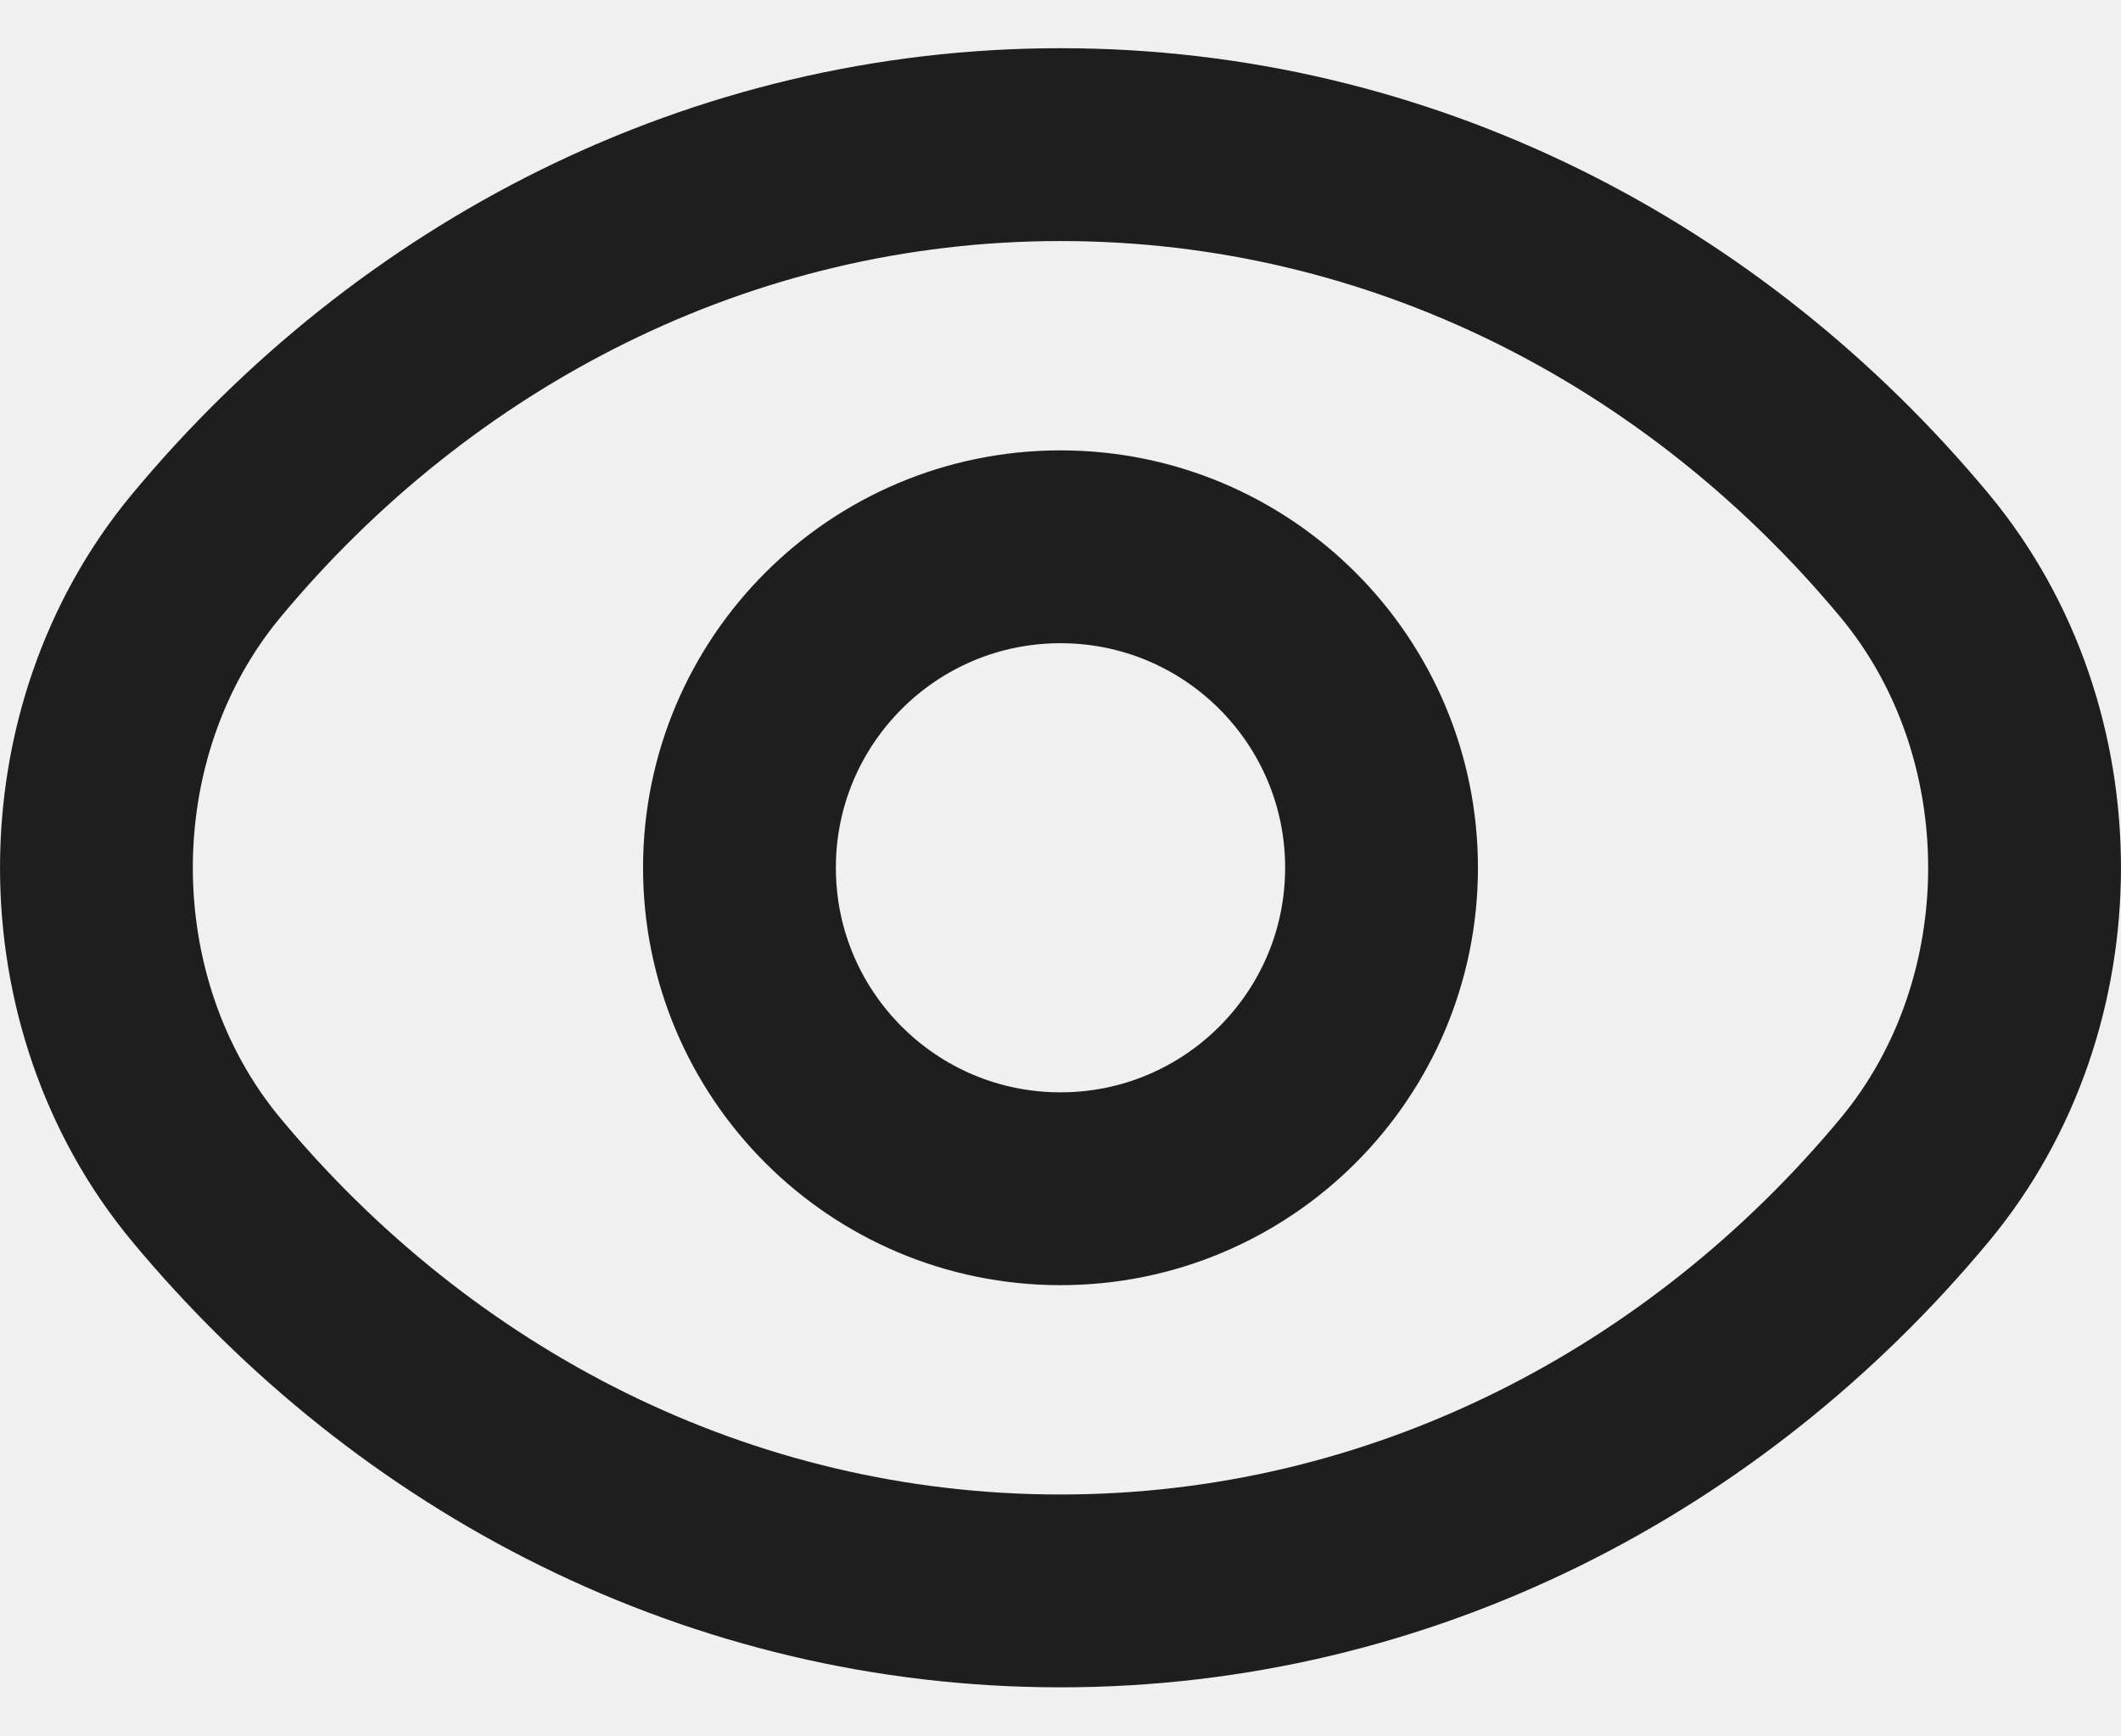
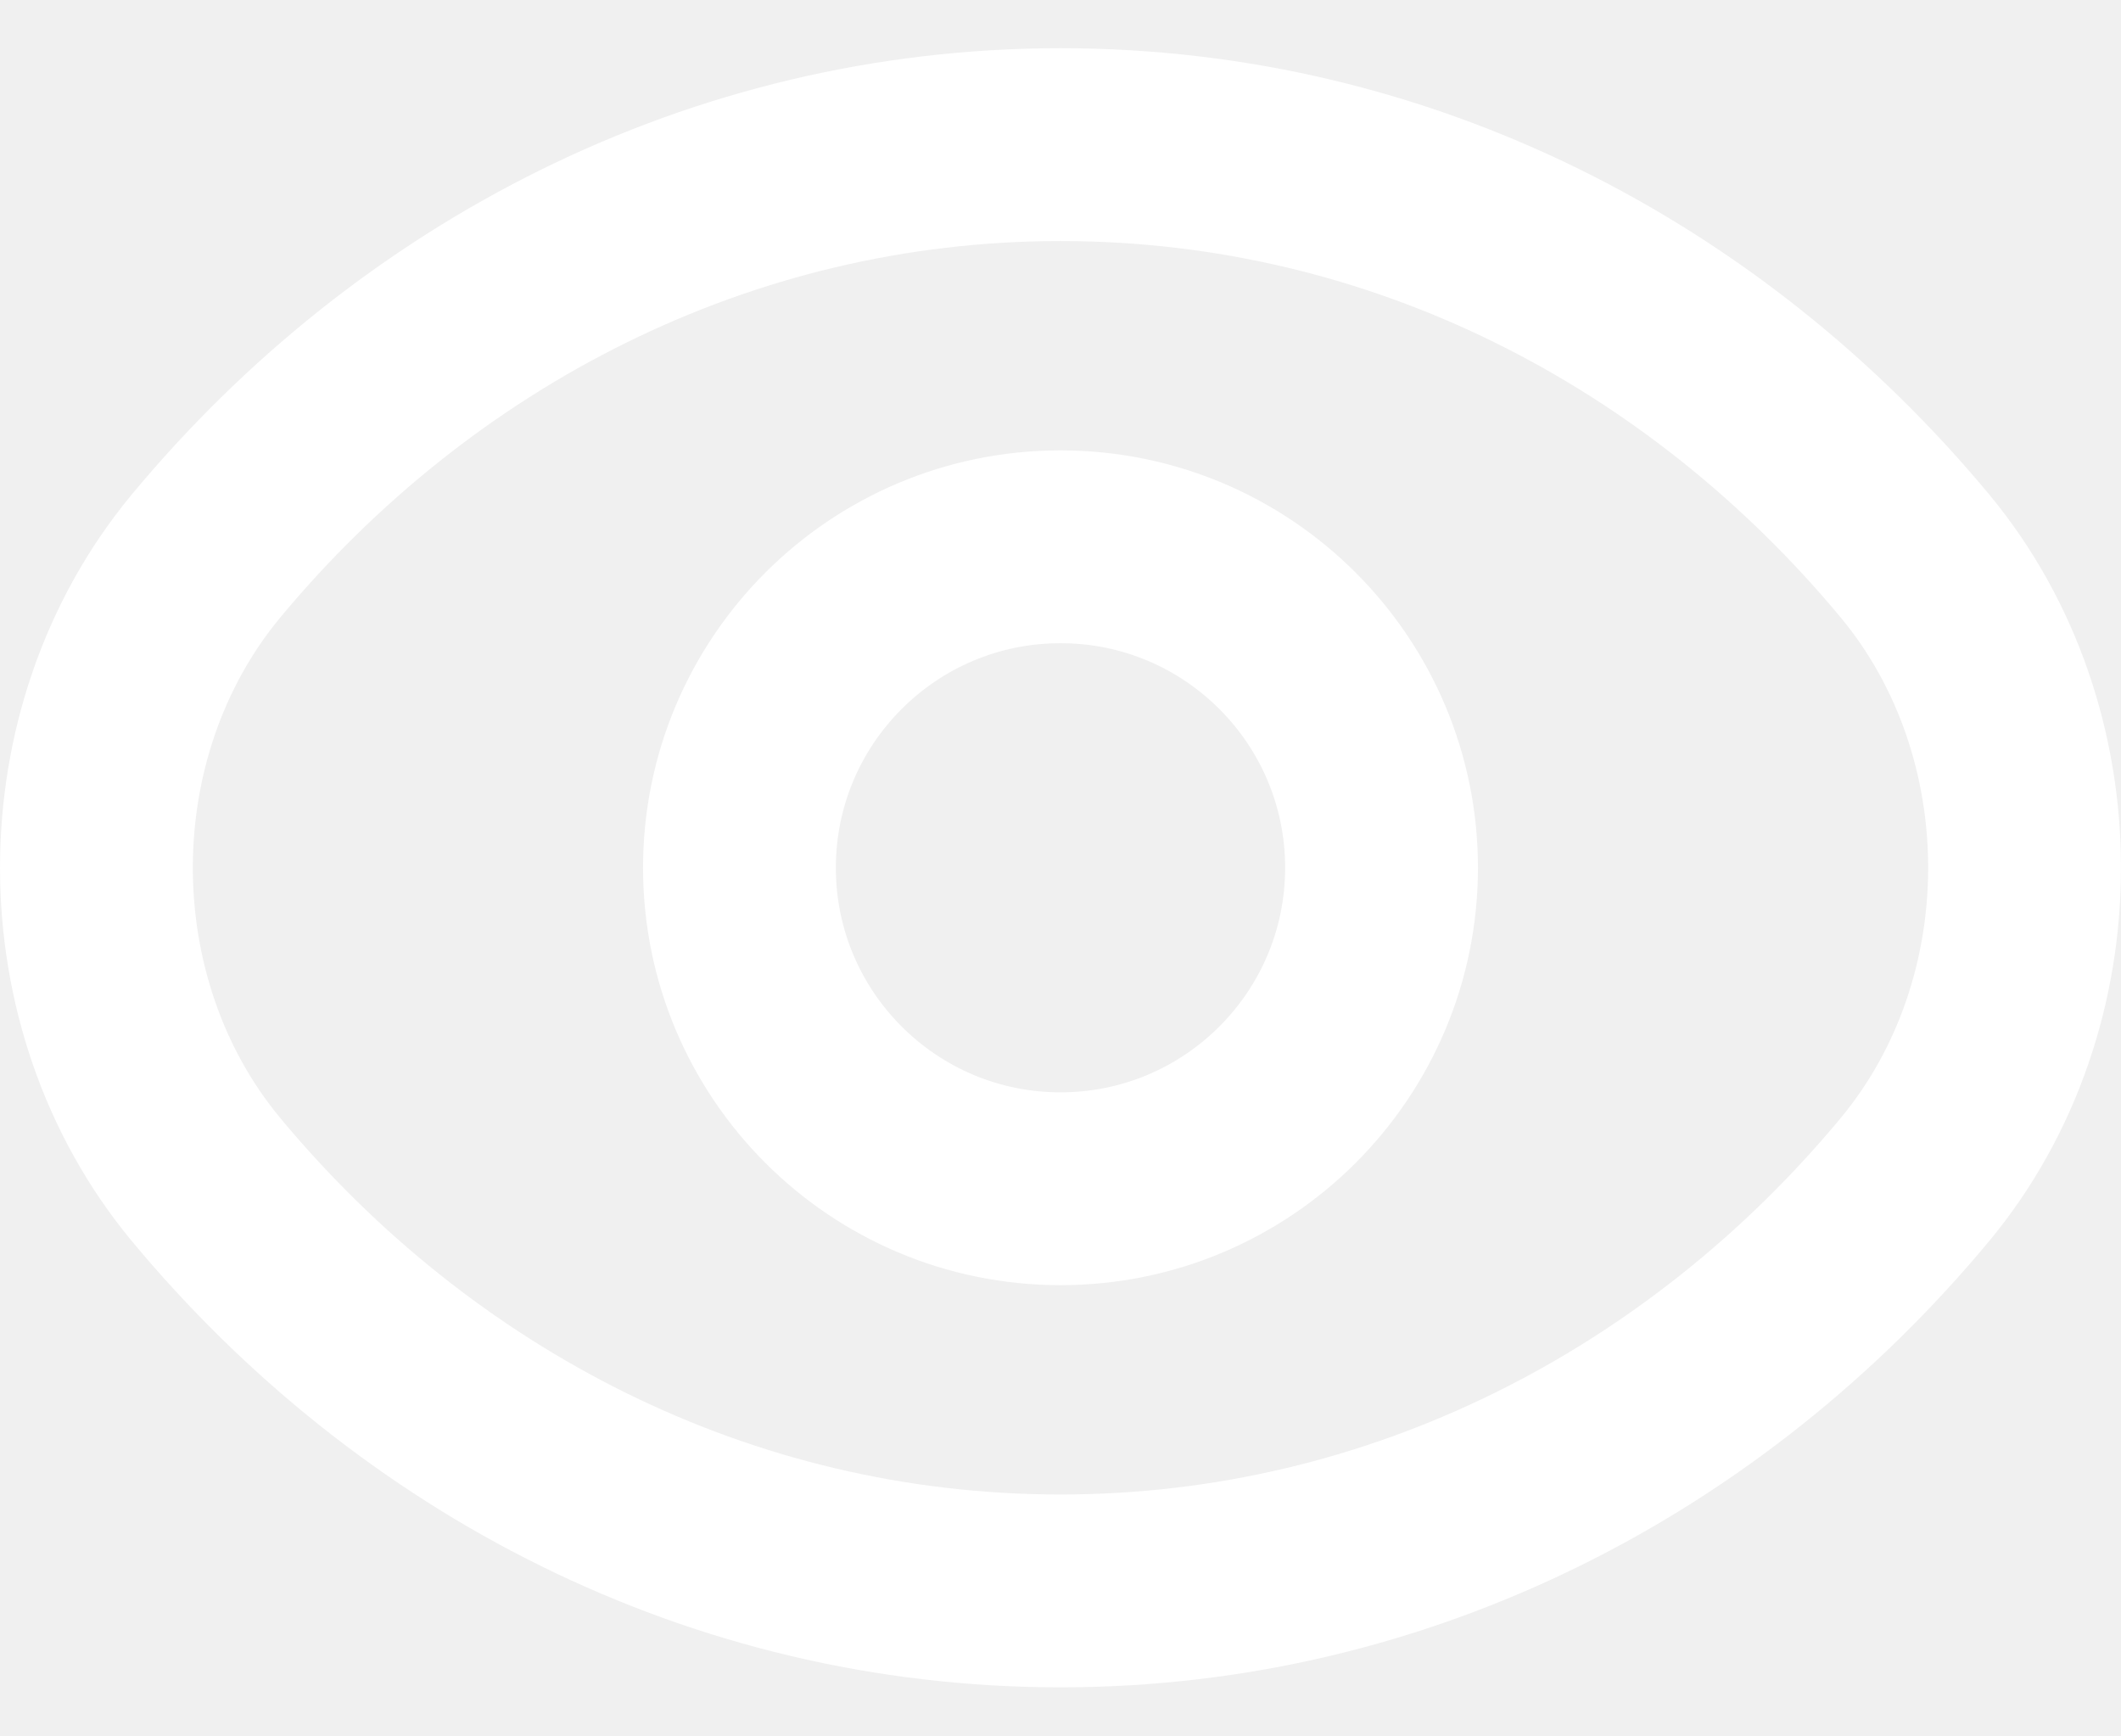
<svg xmlns="http://www.w3.org/2000/svg" width="22" height="18" viewBox="0 0 22 18" fill="none">
-   <path d="M19.865 12.231C17.703 14.836 14.535 16.5 11 16.5C7.465 16.5 4.308 14.847 2.135 12.231C0.622 10.405 0.622 7.595 2.135 5.769C4.297 3.164 7.465 1.5 11 1.5C14.535 1.5 17.692 3.153 19.865 5.769C21.378 7.595 21.378 10.405 19.865 12.231Z" stroke="#1E1E1E" stroke-width="2" stroke-linecap="round" stroke-linejoin="round" />
-   <path d="M11 12.329C9.161 12.329 7.67 10.838 7.67 9C7.67 7.162 9.161 5.671 11 5.671C12.839 5.671 14.33 7.162 14.33 9C14.33 10.838 12.839 12.329 11 12.329Z" stroke="#1E1E1E" stroke-width="2" stroke-linecap="round" stroke-linejoin="round" />
+   <path d="M19.865 12.231C17.703 14.836 14.535 16.5 11 16.5C7.465 16.5 4.308 14.847 2.135 12.231C0.622 10.405 0.622 7.595 2.135 5.769C4.297 3.164 7.465 1.5 11 1.5C14.535 1.5 17.692 3.153 19.865 5.769C21.378 7.595 21.378 10.405 19.865 12.231Z" stroke="#FFFFFF" stroke-width="2" stroke-linecap="round" stroke-linejoin="round" />
+   <path d="M11 12.329C9.161 12.329 7.67 10.838 7.67 9C7.67 7.162 9.161 5.671 11 5.671C12.839 5.671 14.33 7.162 14.33 9C14.33 10.838 12.839 12.329 11 12.329Z" stroke="#FFFFFF" stroke-width="2" stroke-linecap="round" stroke-linejoin="round" />
</svg>
